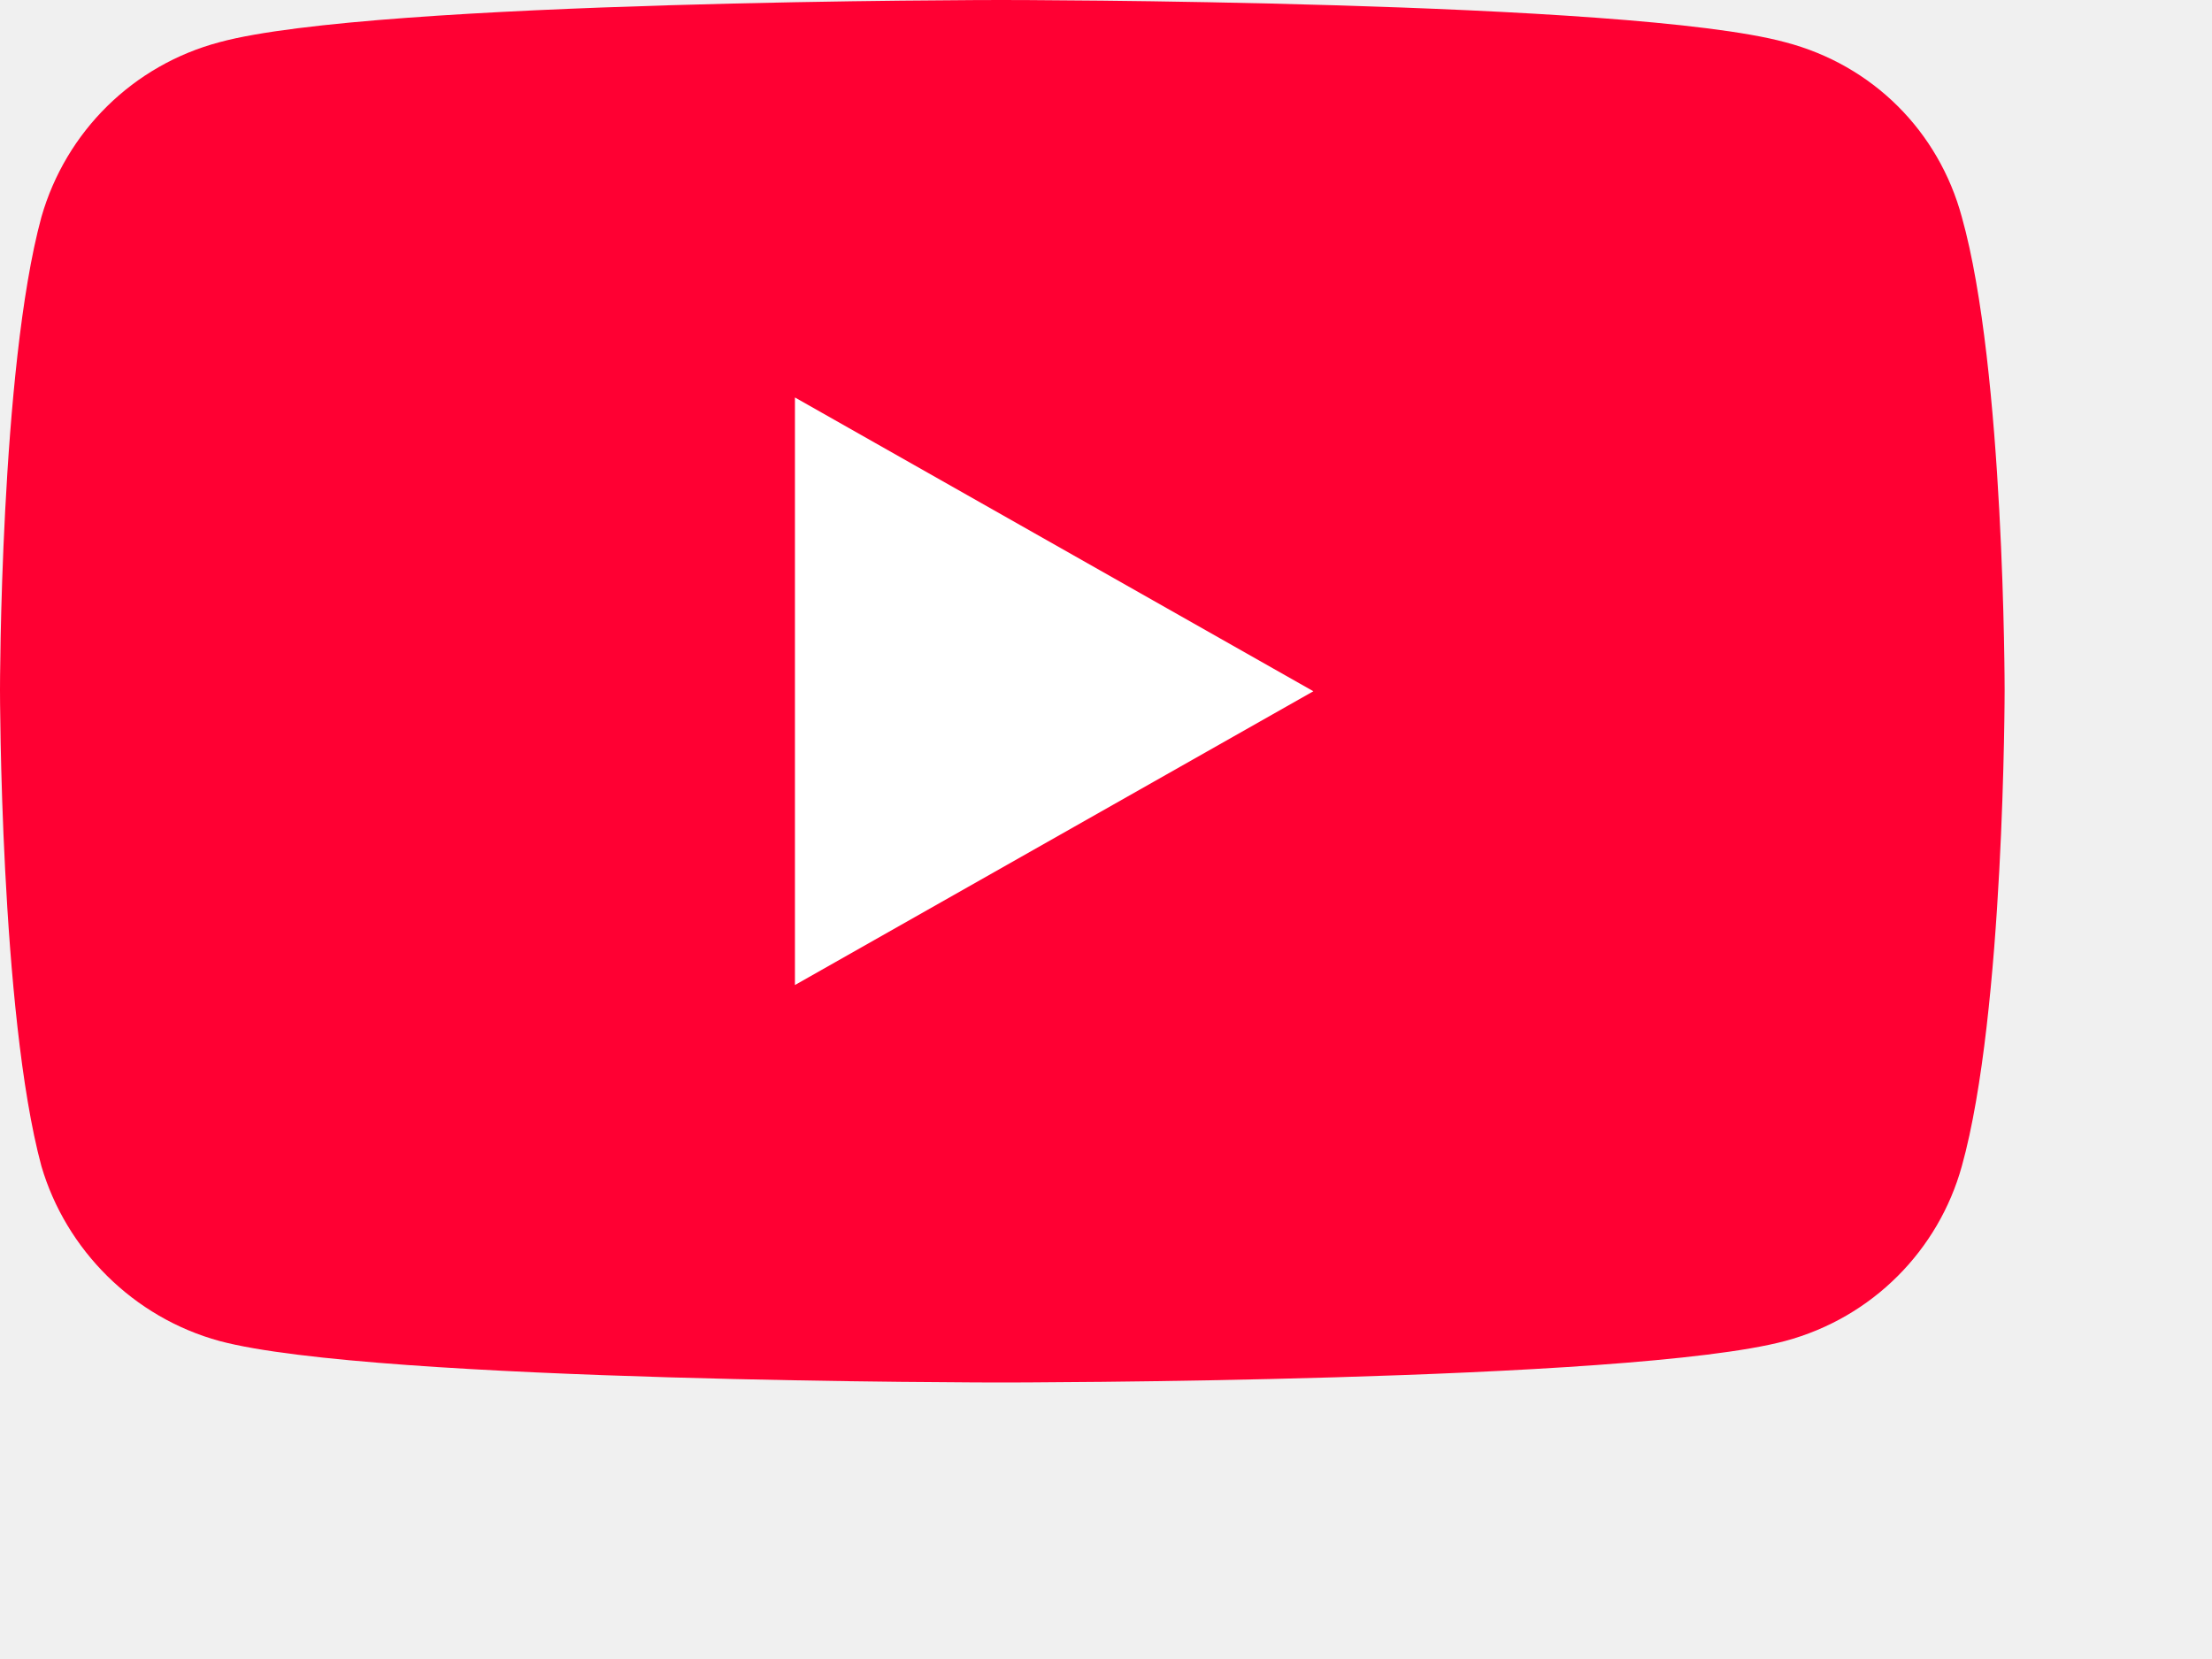
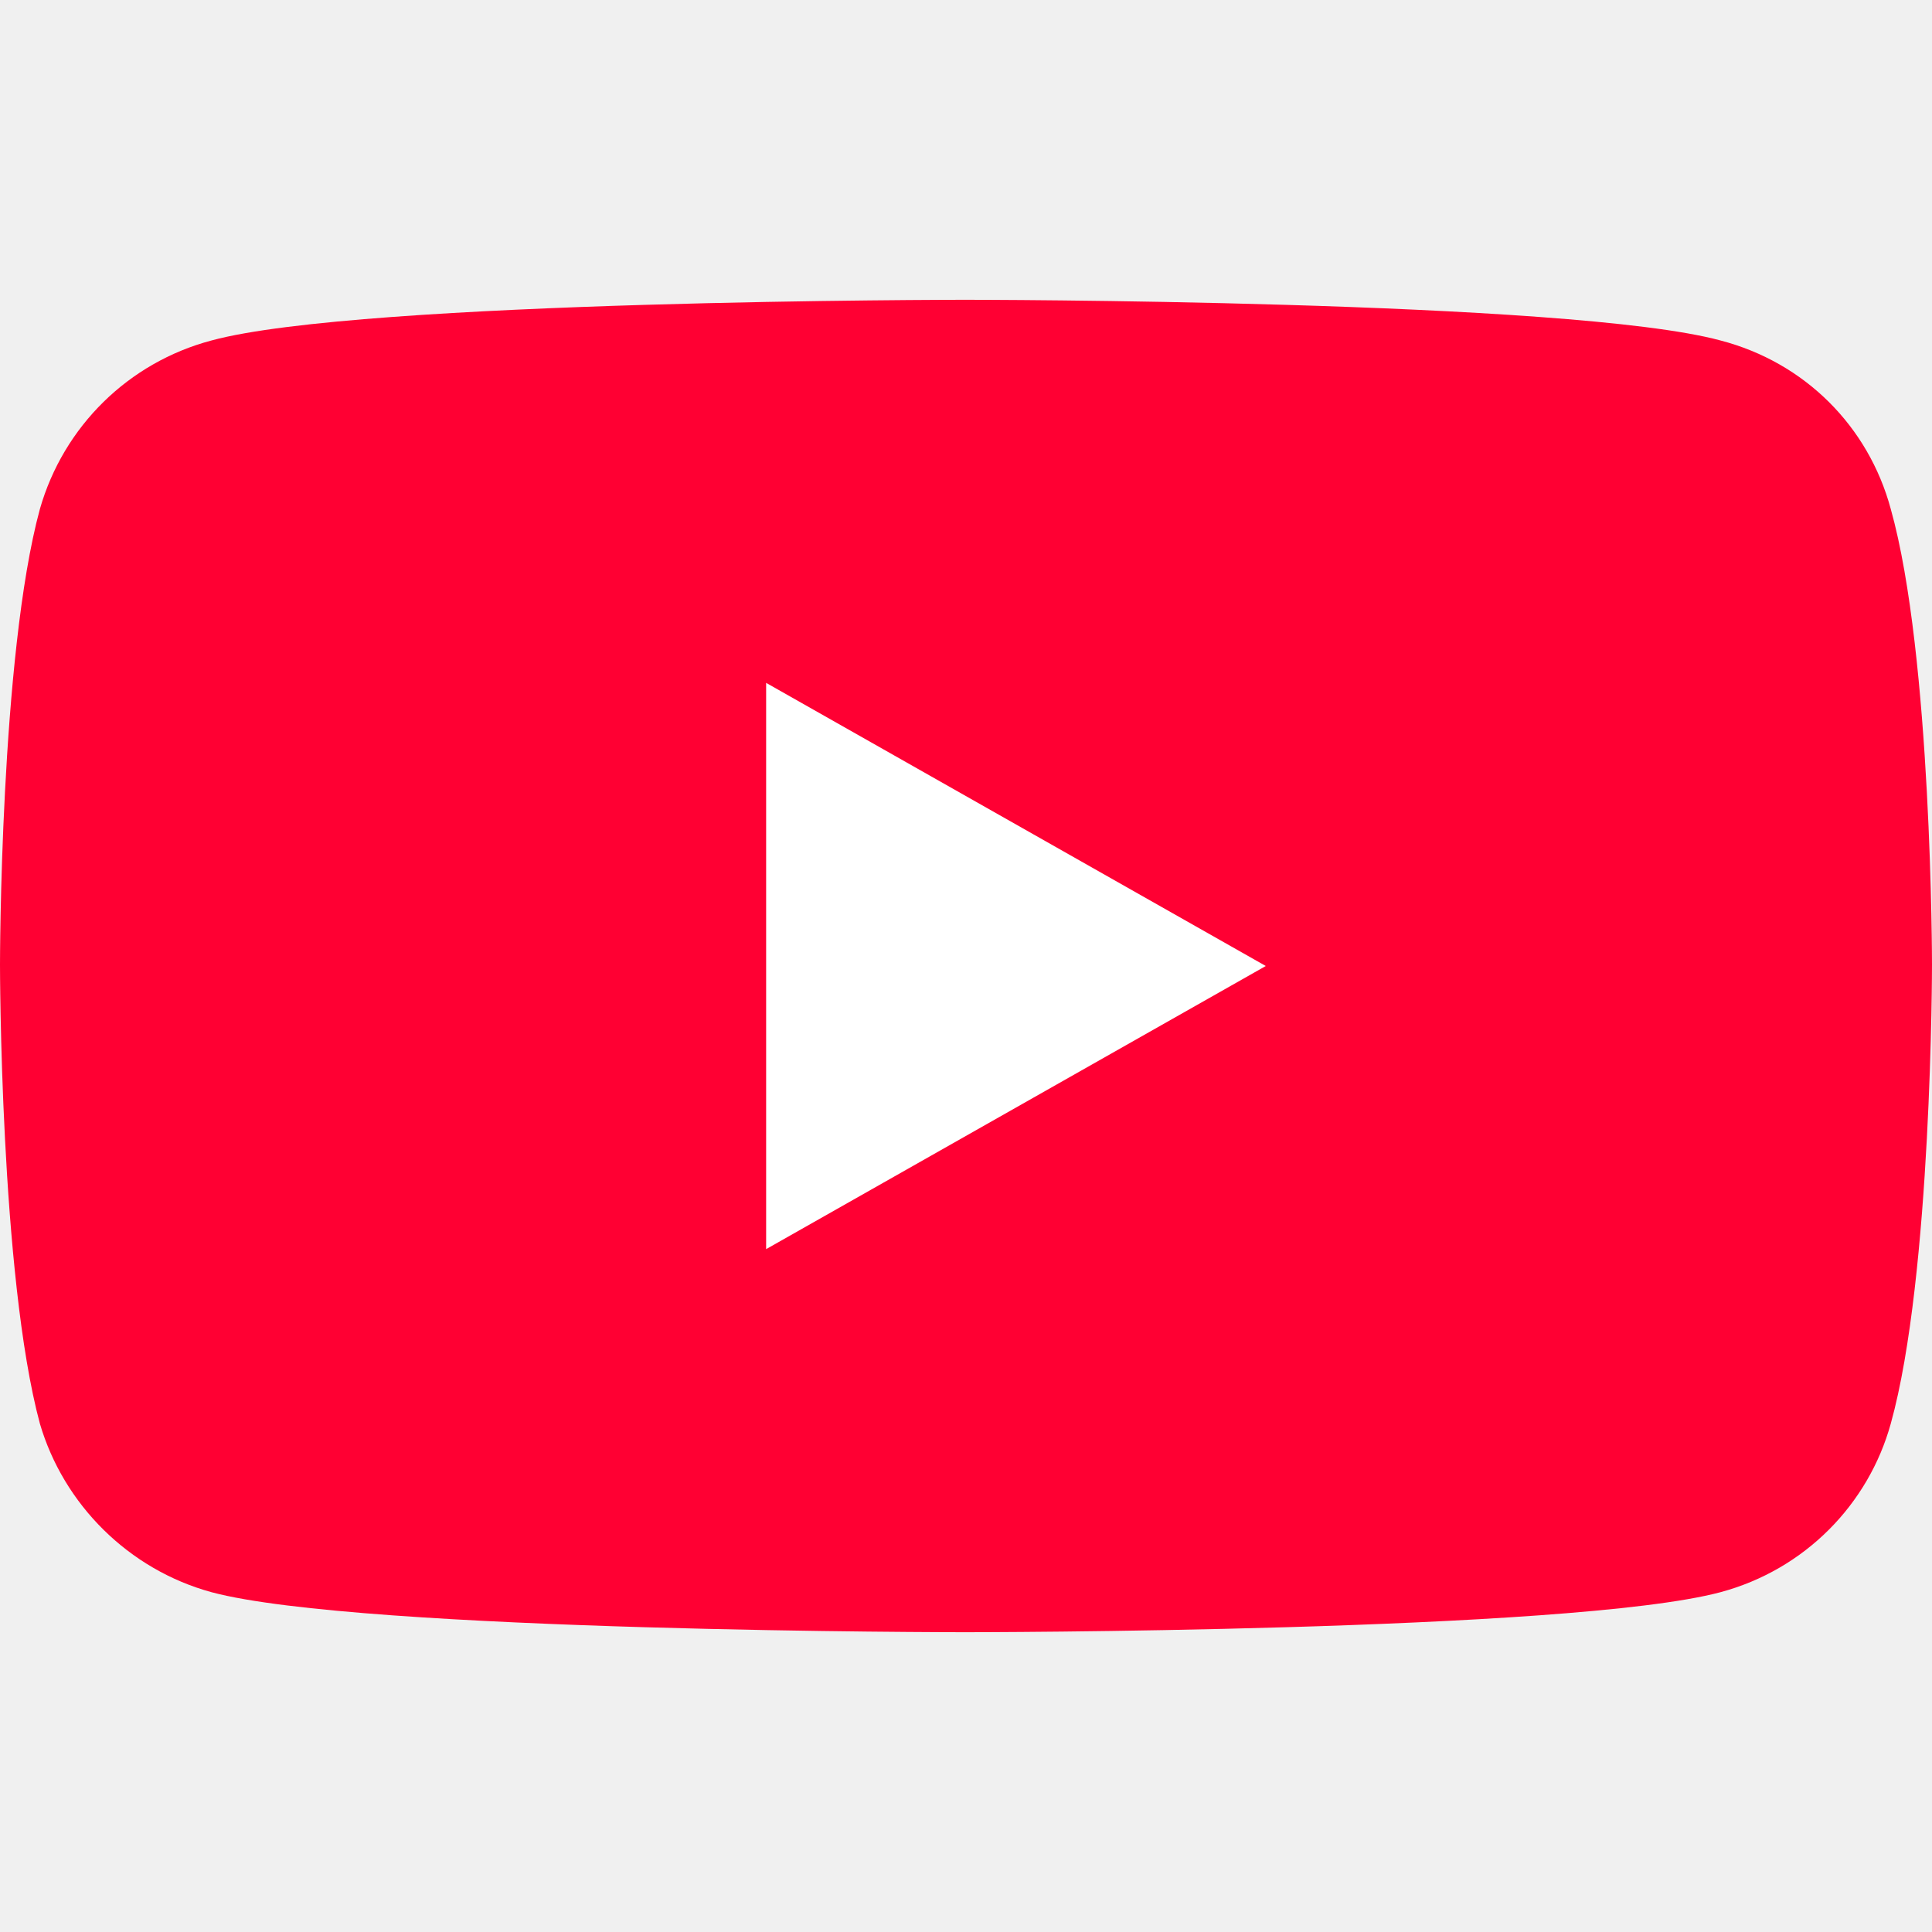
- <svg xmlns="http://www.w3.org/2000/svg" viewBox="0 0 32 24" focusable="false" aria-hidden="true" style="pointer-events: none; display: inherit; width: 100%; height: 100%;">
+ <svg xmlns="http://www.w3.org/2000/svg" viewBox="0 -4.5 29 29" focusable="false" aria-hidden="true" style="pointer-events: none; display: inherit; width: 100%; height: 100%;">
  <path d="M14.485 20C14.485 20 23.57 20 25.823 19.4C27.092 19.06 28.046 18.08 28.381 16.87C29 14.65 29 9.98 29 9.98C29 9.98 29 5.34 28.381 3.14C28.046 1.9 27.092 0.94 25.823 0.61C23.57 0 14.485 0 14.485 0C14.485 0 5.42 0 3.177 0.61C1.929 0.94 0.954 1.9 0.599 3.14C0 5.34 0 9.98 0 9.98C0 9.98 0 14.65 0.599 16.87C0.954 18.08 1.929 19.06 3.177 19.4C5.42 20 14.485 20 14.485 20Z" fill="#FF0033" />
  <path d="M19 10L11.5 5.75V14.25L19 10Z" fill="white" />
</svg>
